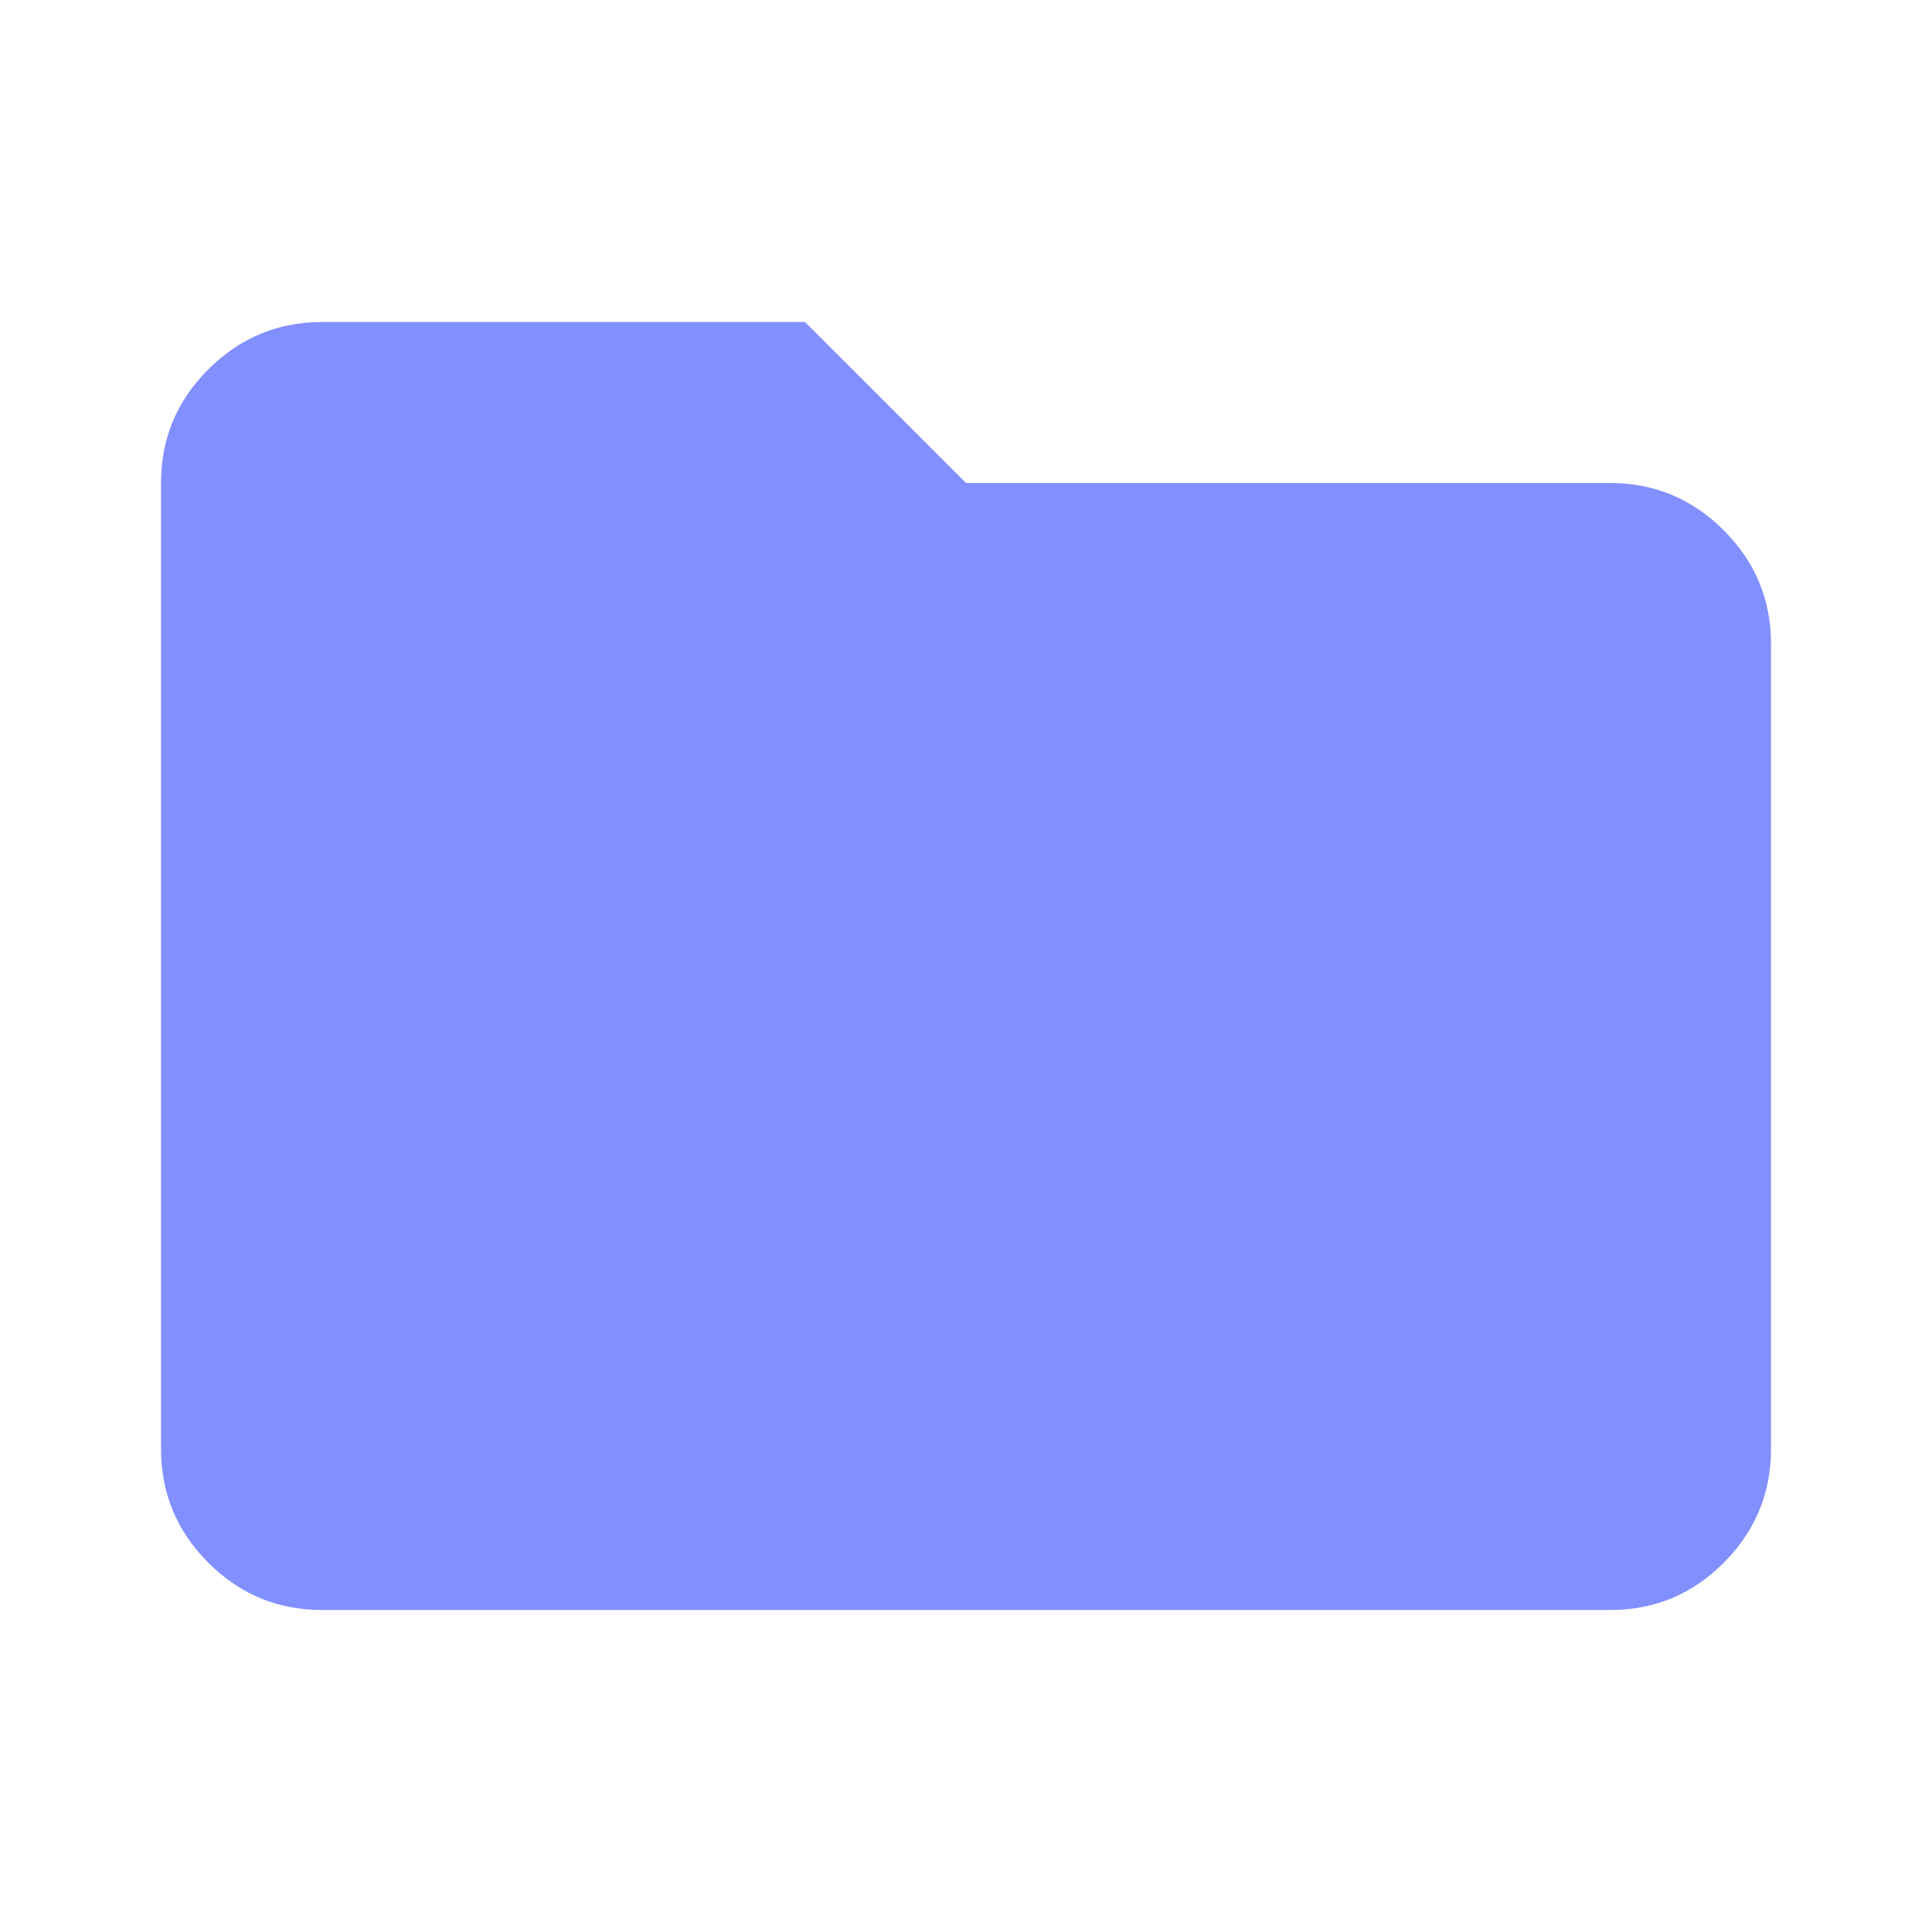
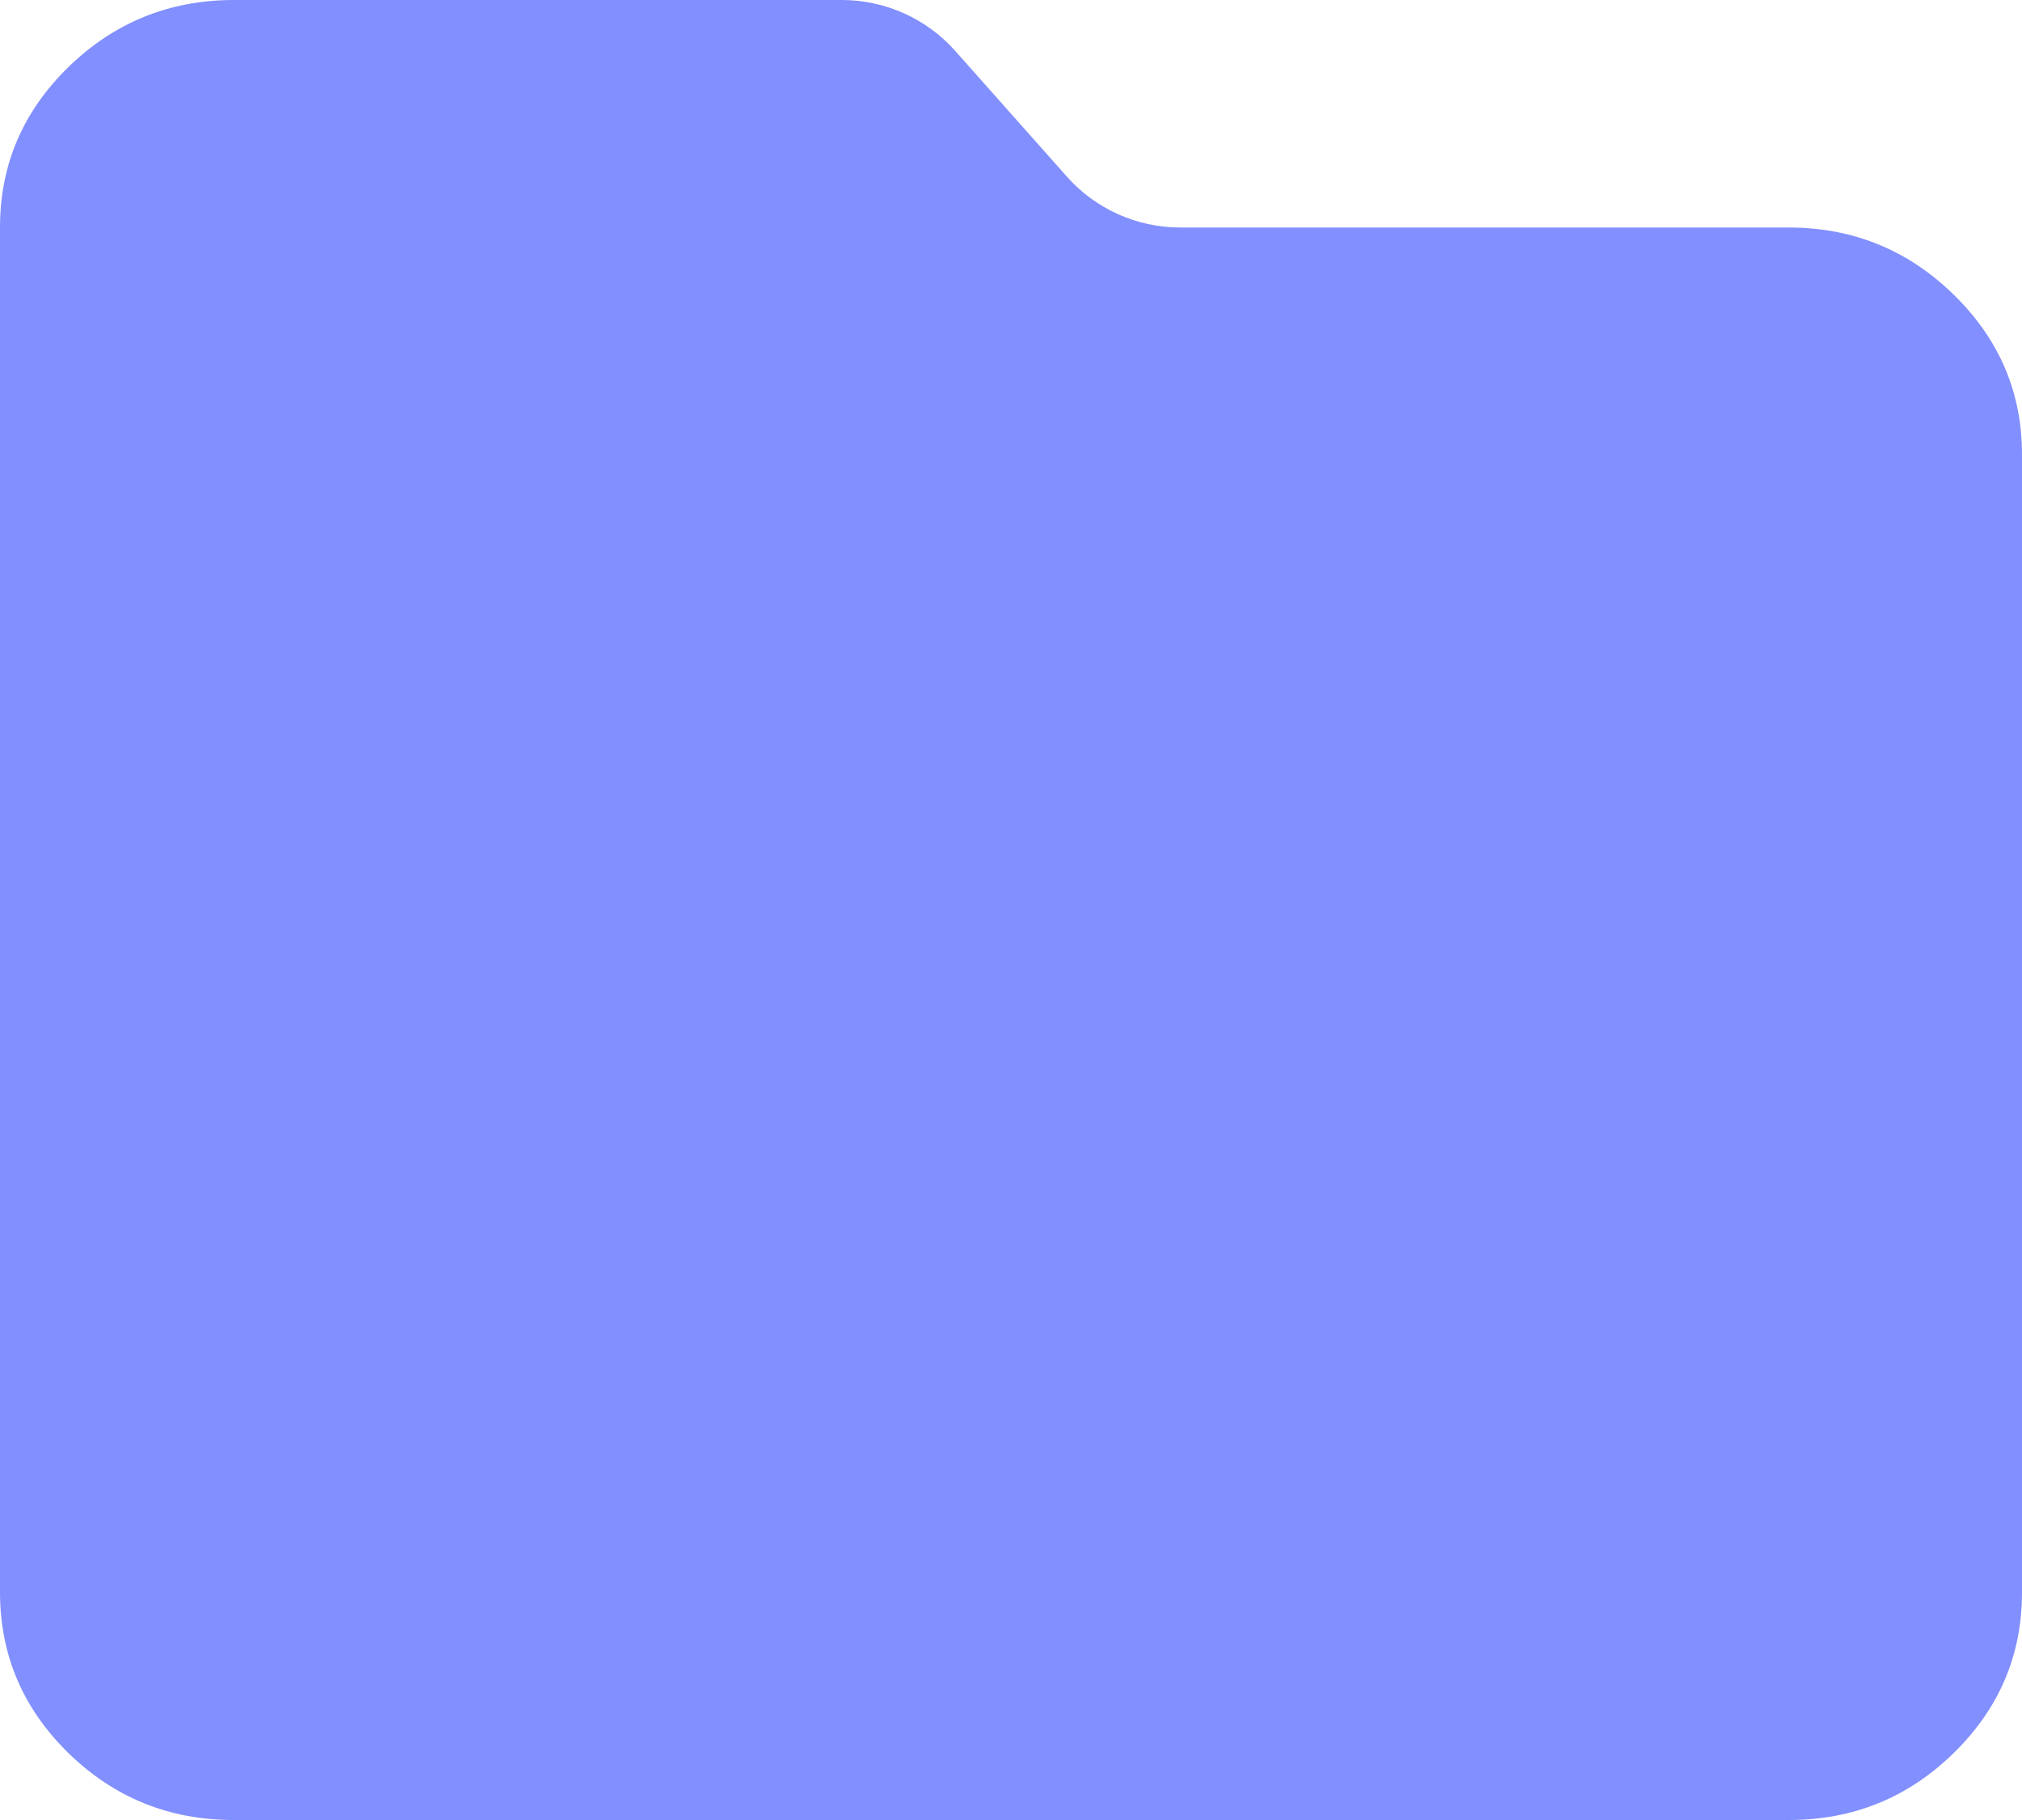
- <svg xmlns="http://www.w3.org/2000/svg" width="24" height="24" viewBox="0 0 24 24" fill="none">
-   <path d="M4 20C3.45 20 2.979 19.804 2.588 19.413C2.197 19.022 2.001 18.551 2 18V6C2 5.45 2.196 4.979 2.588 4.588C2.98 4.197 3.451 4.001 4 4H10L12 6H20C20.55 6 21.021 6.196 21.413 6.588C21.805 6.98 22.001 7.451 22 8V18C22 18.55 21.804 19.021 21.413 19.413C21.022 19.805 20.551 20.001 20 20H4Z" fill="#828FFF" />
+ <svg xmlns="http://www.w3.org/2000/svg" width="20" height="18" viewBox="0 0 20 18" fill="none">
+   <path d="M2.31 18C1.675 18 1.131 17.78 0.679 17.34C0.227 16.899 0.001 16.369 0 15.75V2.25C0 1.631 0.226 1.102 0.679 0.661C1.132 0.221 1.676 0.001 2.31 0L8.326 -1.07206e-06C8.755 -1.14841e-06 9.163 0.183 9.448 0.503L10.553 1.747C10.837 2.067 11.245 2.25 11.674 2.25L17.69 2.25C18.325 2.25 18.869 2.47 19.322 2.912C19.775 3.353 20.001 3.882 20 4.5V15.75C20 16.369 19.774 16.899 19.322 17.34C18.87 17.781 18.326 18.001 17.69 18H2.31Z" fill="#828FFF" />
</svg>
